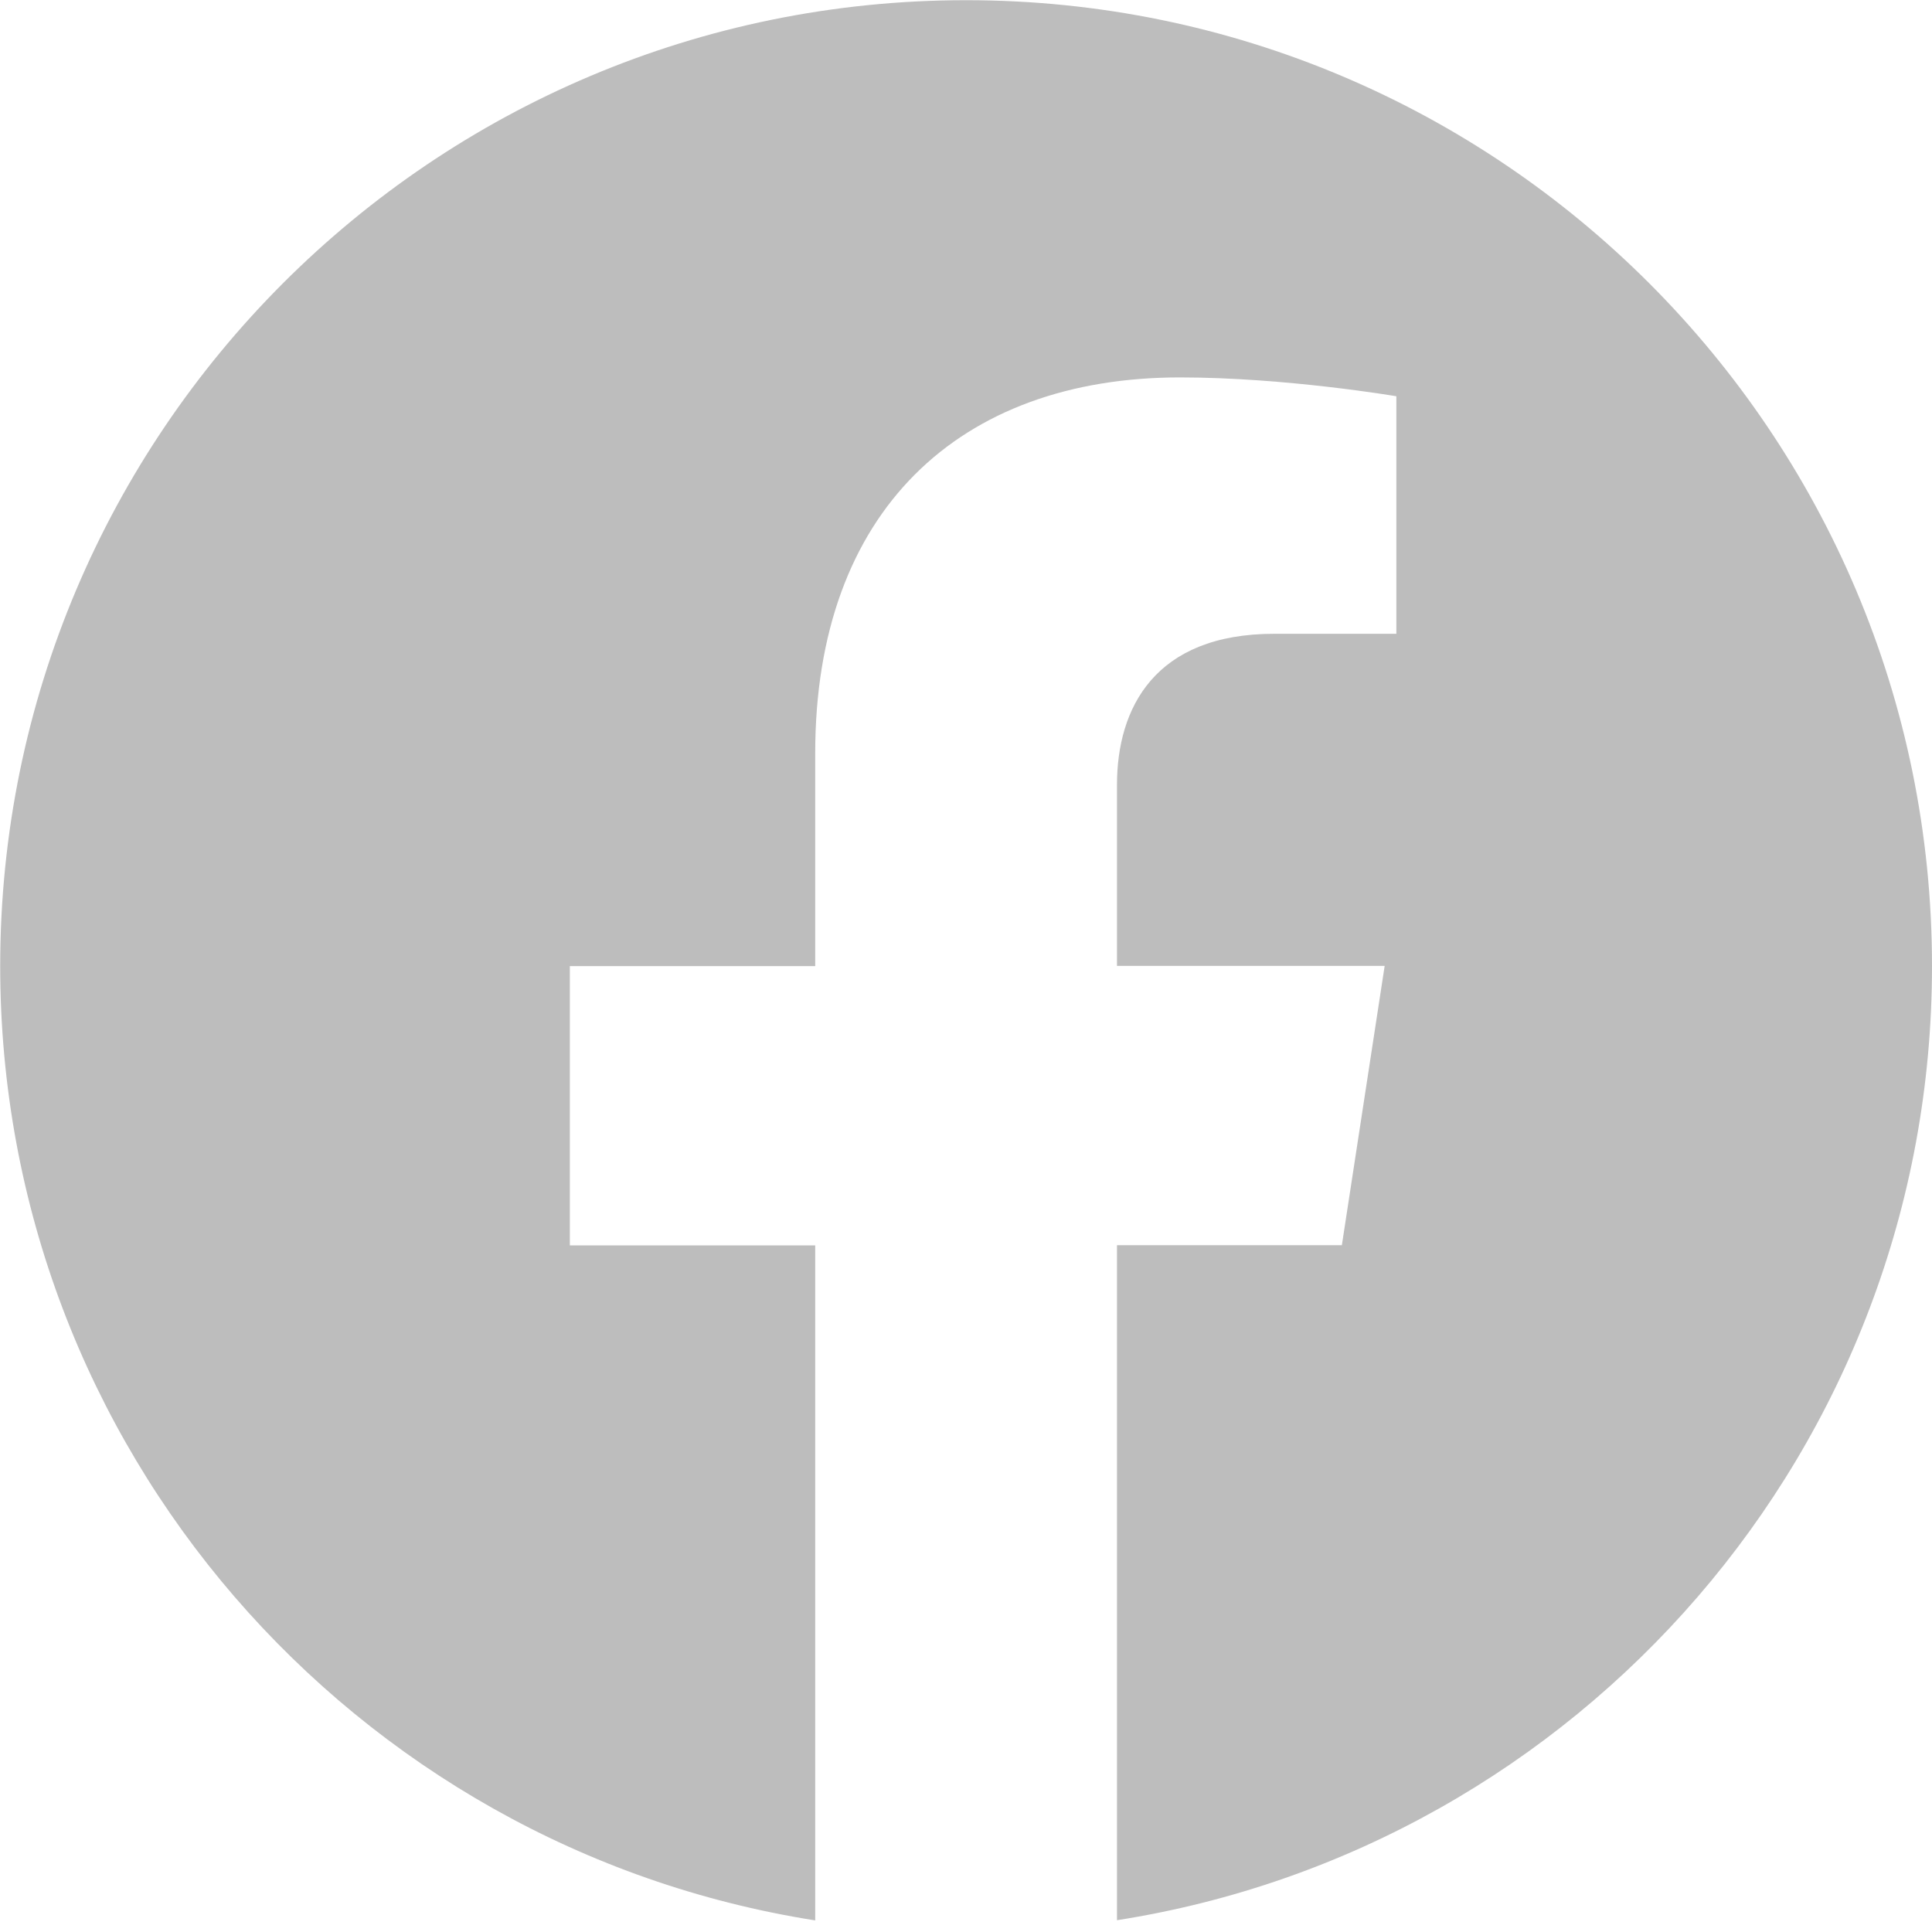
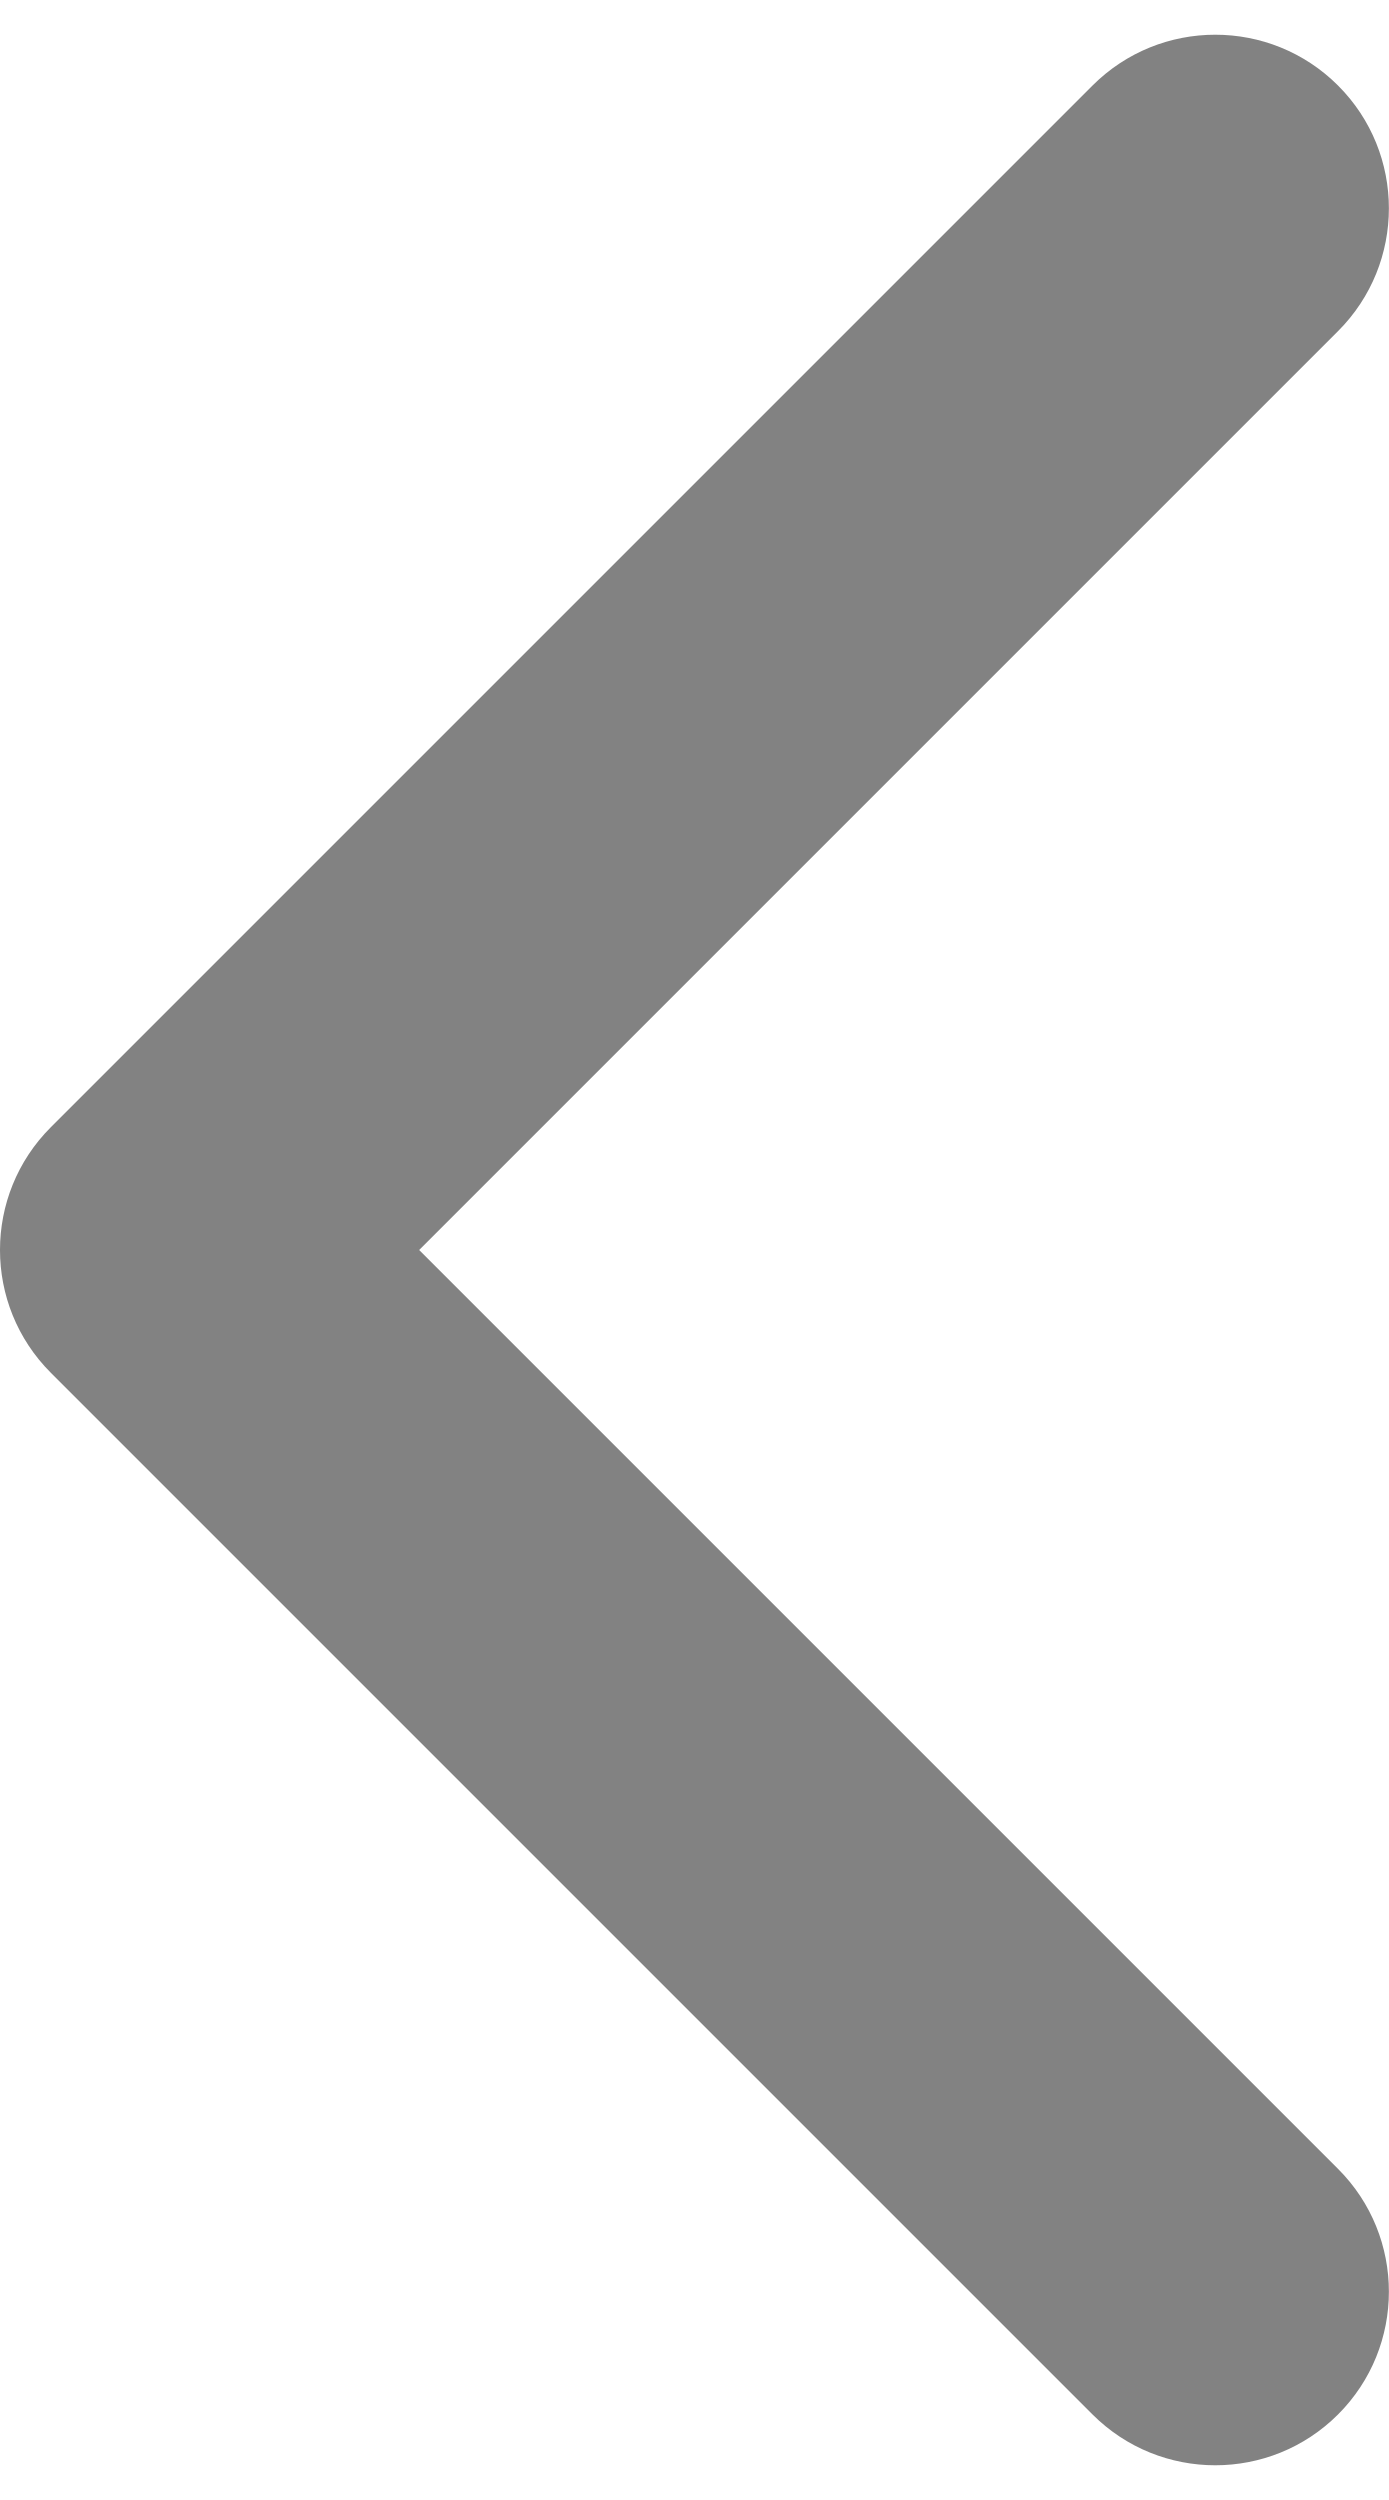
- <svg xmlns="http://www.w3.org/2000/svg" width="20" height="20" fill="none">
-   <path d="M10.001.002C4.479.002.002 4.479.002 10.001c0 4.99 3.656 9.126 8.437 9.879v-6.988h-2.54v-2.891h2.54V7.798c0-2.508 1.493-3.891 3.776-3.891 1.094 0 2.24.195 2.24.195v2.459h-1.264c-1.24 0-1.628.772-1.628 1.563v1.875h2.771l-.443 2.891h-2.328v6.988C16.344 19.129 20 14.992 20 10.001 20 4.479 15.523.002 10.001.002z" fill="#BDBDBD" />
+ <svg xmlns="http://www.w3.org/2000/svg" width="10" height="18" viewBox="0 0 10 18" fill="none">
+   <path fill-rule="evenodd" clip-rule="evenodd" d="M9.634 0.616C10.122 1.104 10.122 1.896 9.634 2.384L3.018 9L9.634 15.616C10.122 16.104 10.122 16.896 9.634 17.384C9.146 17.872 8.354 17.872 7.866 17.384L0.366 9.884C-0.122 9.396 -0.122 8.604 0.366 8.116L7.866 0.616C8.354 0.128 9.146 0.128 9.634 0.616Z" fill="#828282" />
</svg>
